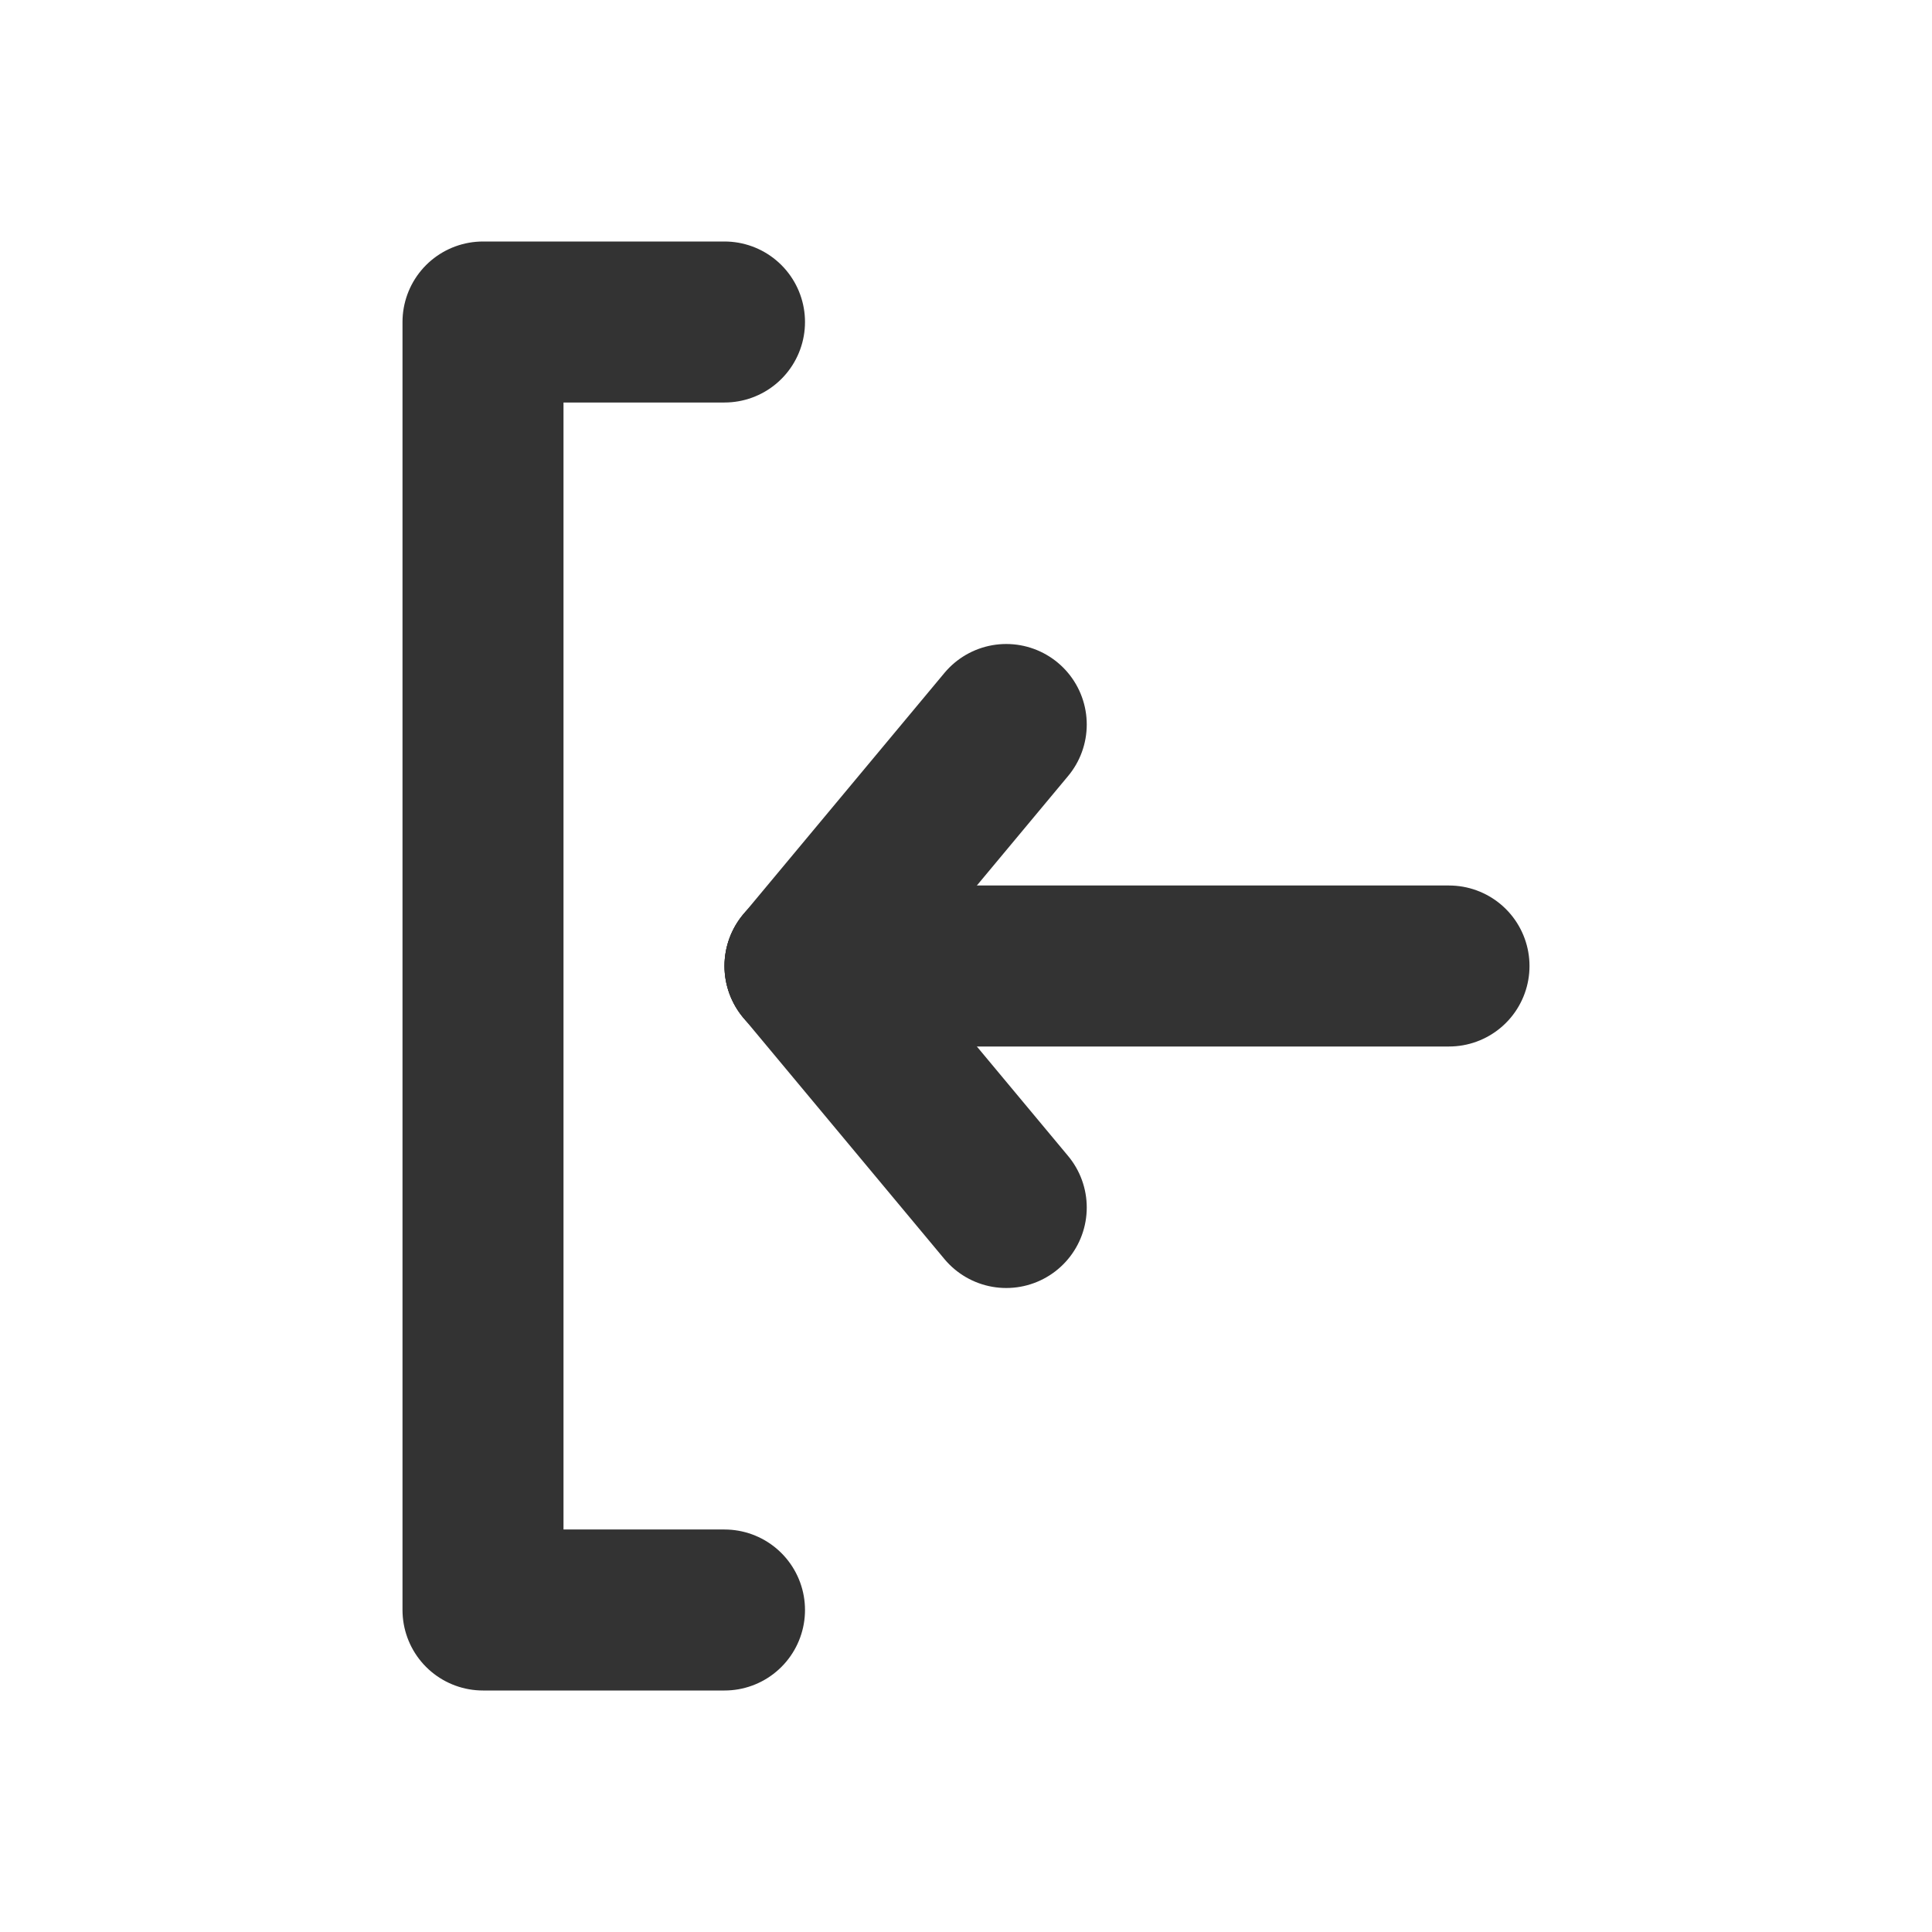
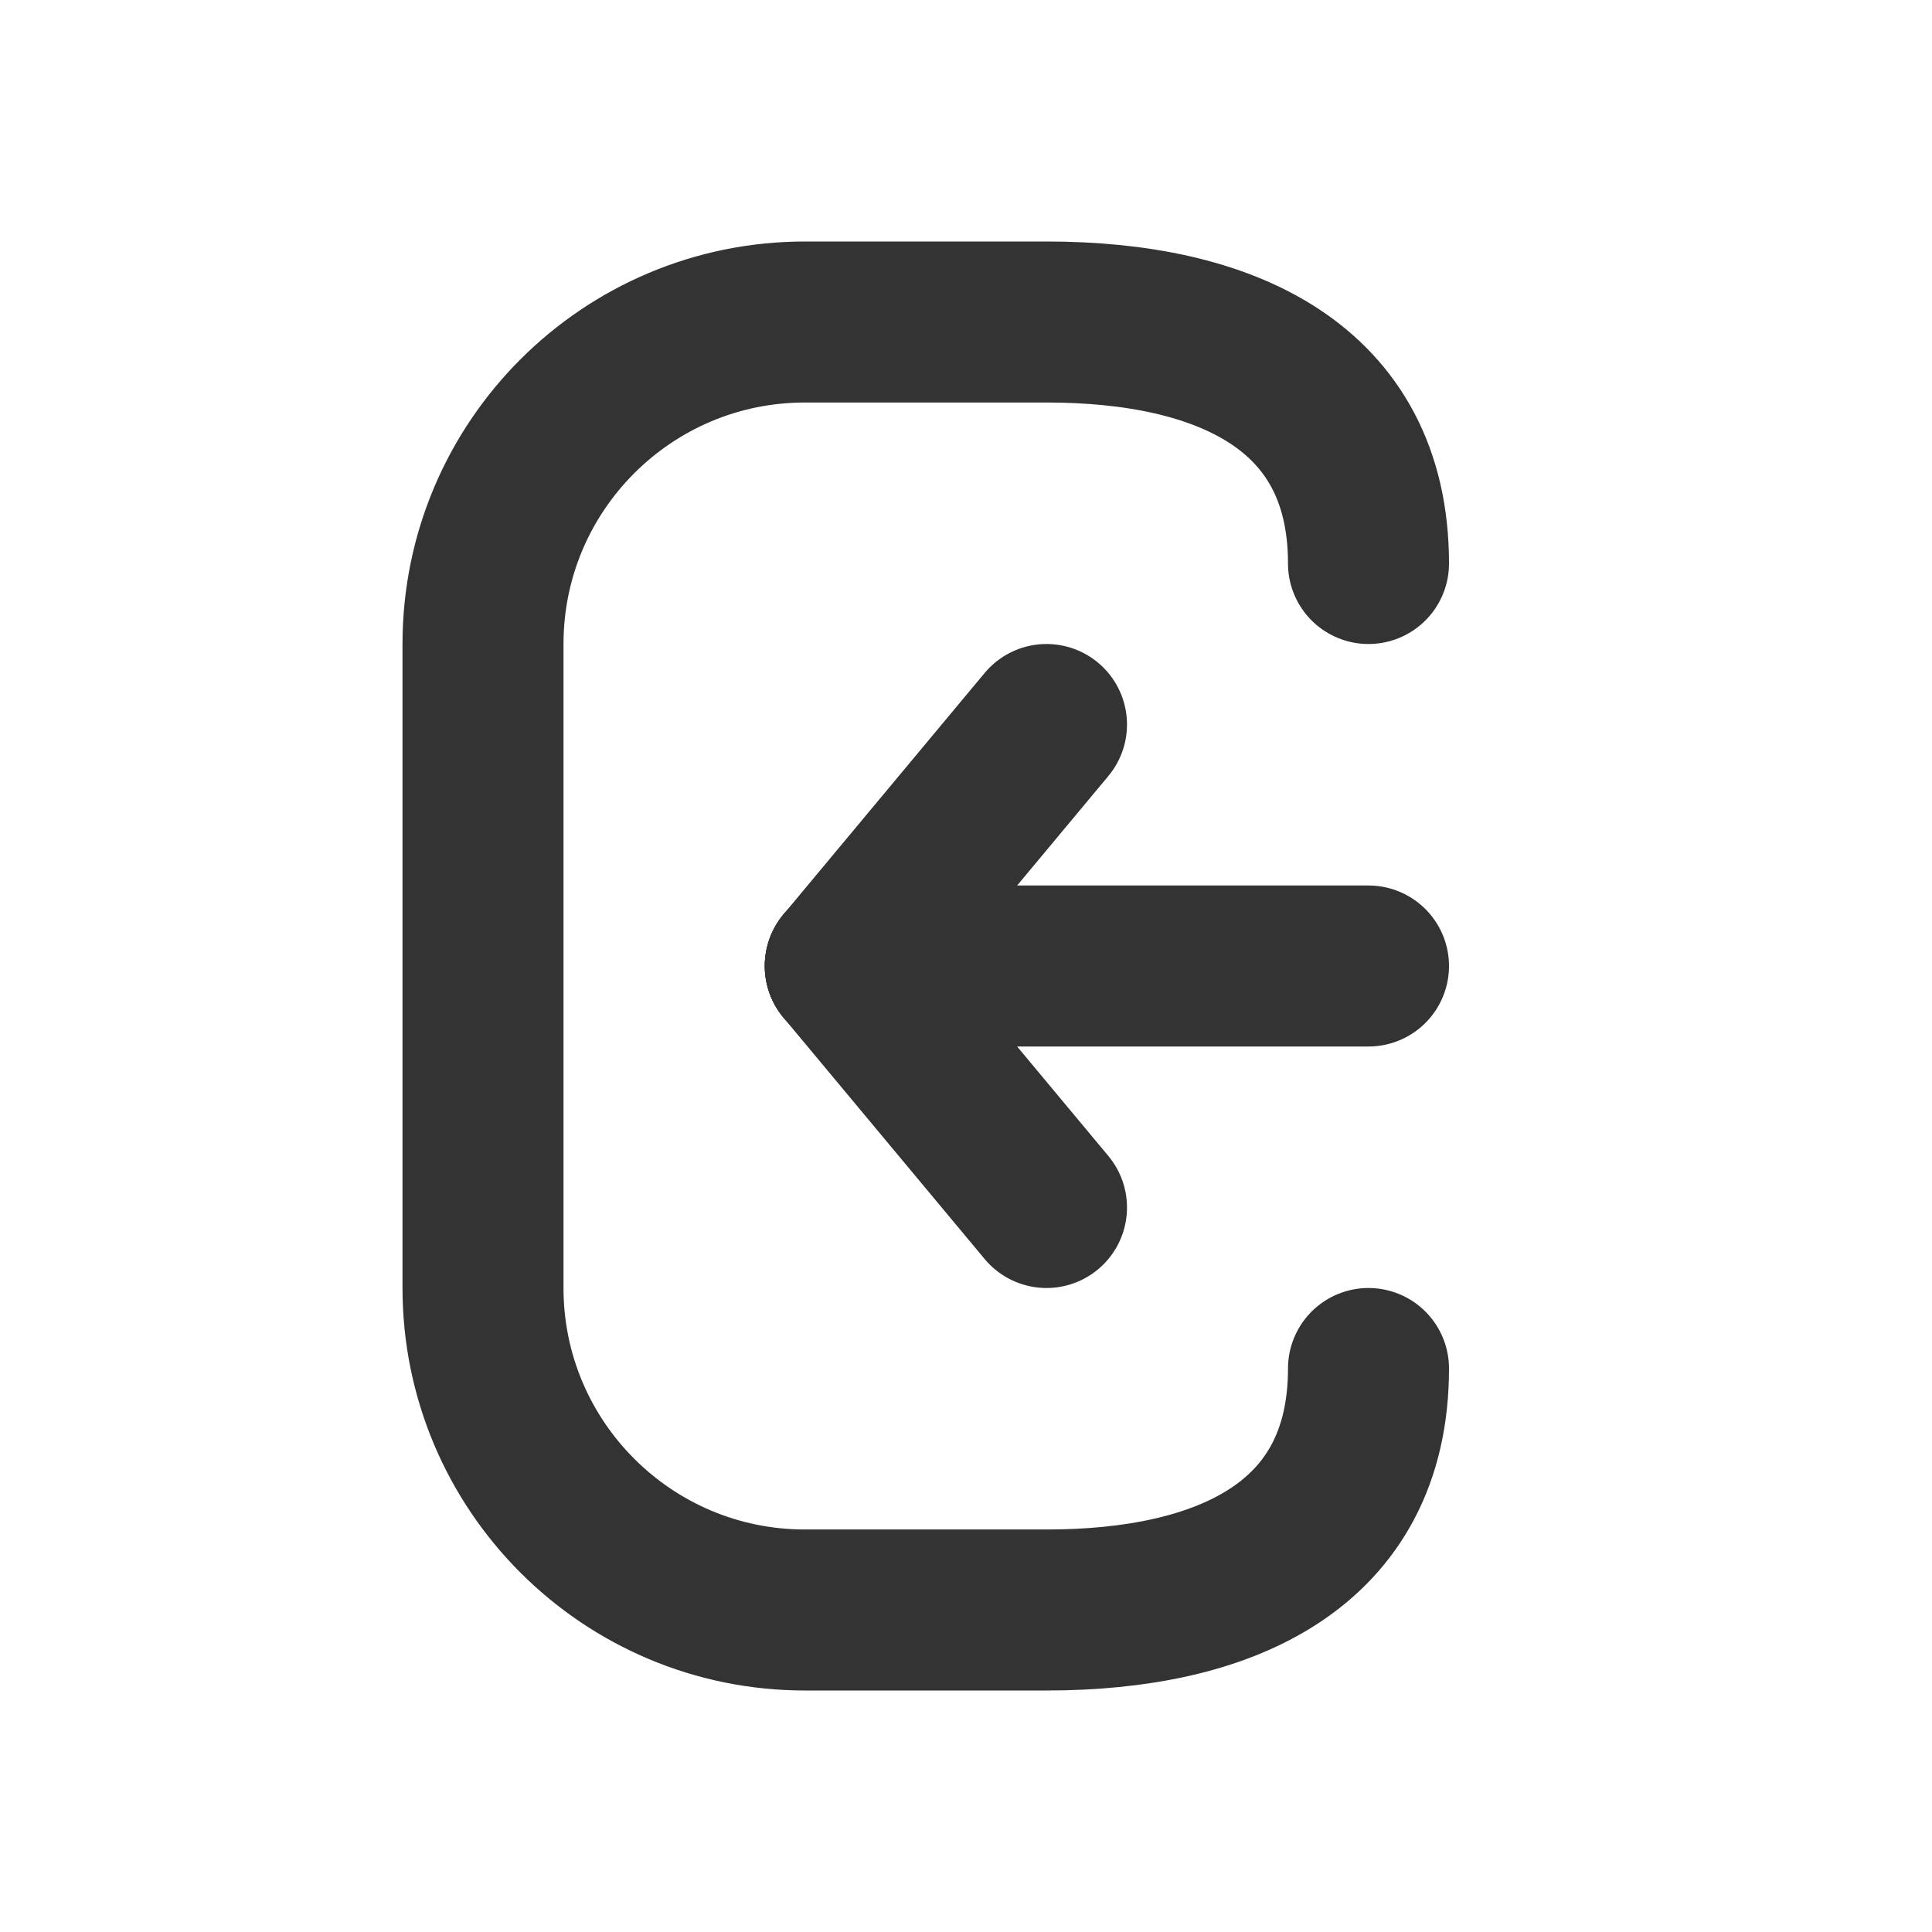
<svg xmlns="http://www.w3.org/2000/svg" width="24" height="24" viewBox="0 0 24 24" fill="none" stroke="currentColor" stroke-width="2" stroke-linecap="round" stroke-linejoin="round" class="hicon hicon-login">
-   <path d="M9 4L6 4L6 20L9 20" stroke="#333333" stroke-width="2" stroke-linecap="round" stroke-linejoin="round" />
-   <path d="M18 12L10 12" stroke="#333333" stroke-width="2" stroke-linecap="round" stroke-linejoin="round" />
-   <path d="M12.5 9L10 12" stroke="#333333" stroke-width="2" stroke-linecap="round" stroke-linejoin="round" />
-   <path d="M12.5 15L10 12" stroke="#333333" stroke-width="2" stroke-linecap="round" stroke-linejoin="round" />
+   <path d="M17 12L10.5 12" stroke="#333333" stroke-width="2" stroke-linecap="round" stroke-linejoin="round" />
+   <path d="M13 9L10.5 12" stroke="#333333" stroke-width="2" stroke-linecap="round" stroke-linejoin="round" />
+   <path d="M13 15L10.5 12" stroke="#333333" stroke-width="2" stroke-linecap="round" stroke-linejoin="round" />
+   <path d="M17 17C17 19.209 15.209 20 13 20H10C7.791 20 6 18.209 6 16V8C6 5.791 7.791 4 10 4H13C15.209 4 17 4.791 17 7" stroke="#333333" stroke-width="2" stroke-linecap="round" stroke-linejoin="round" />
</svg>
